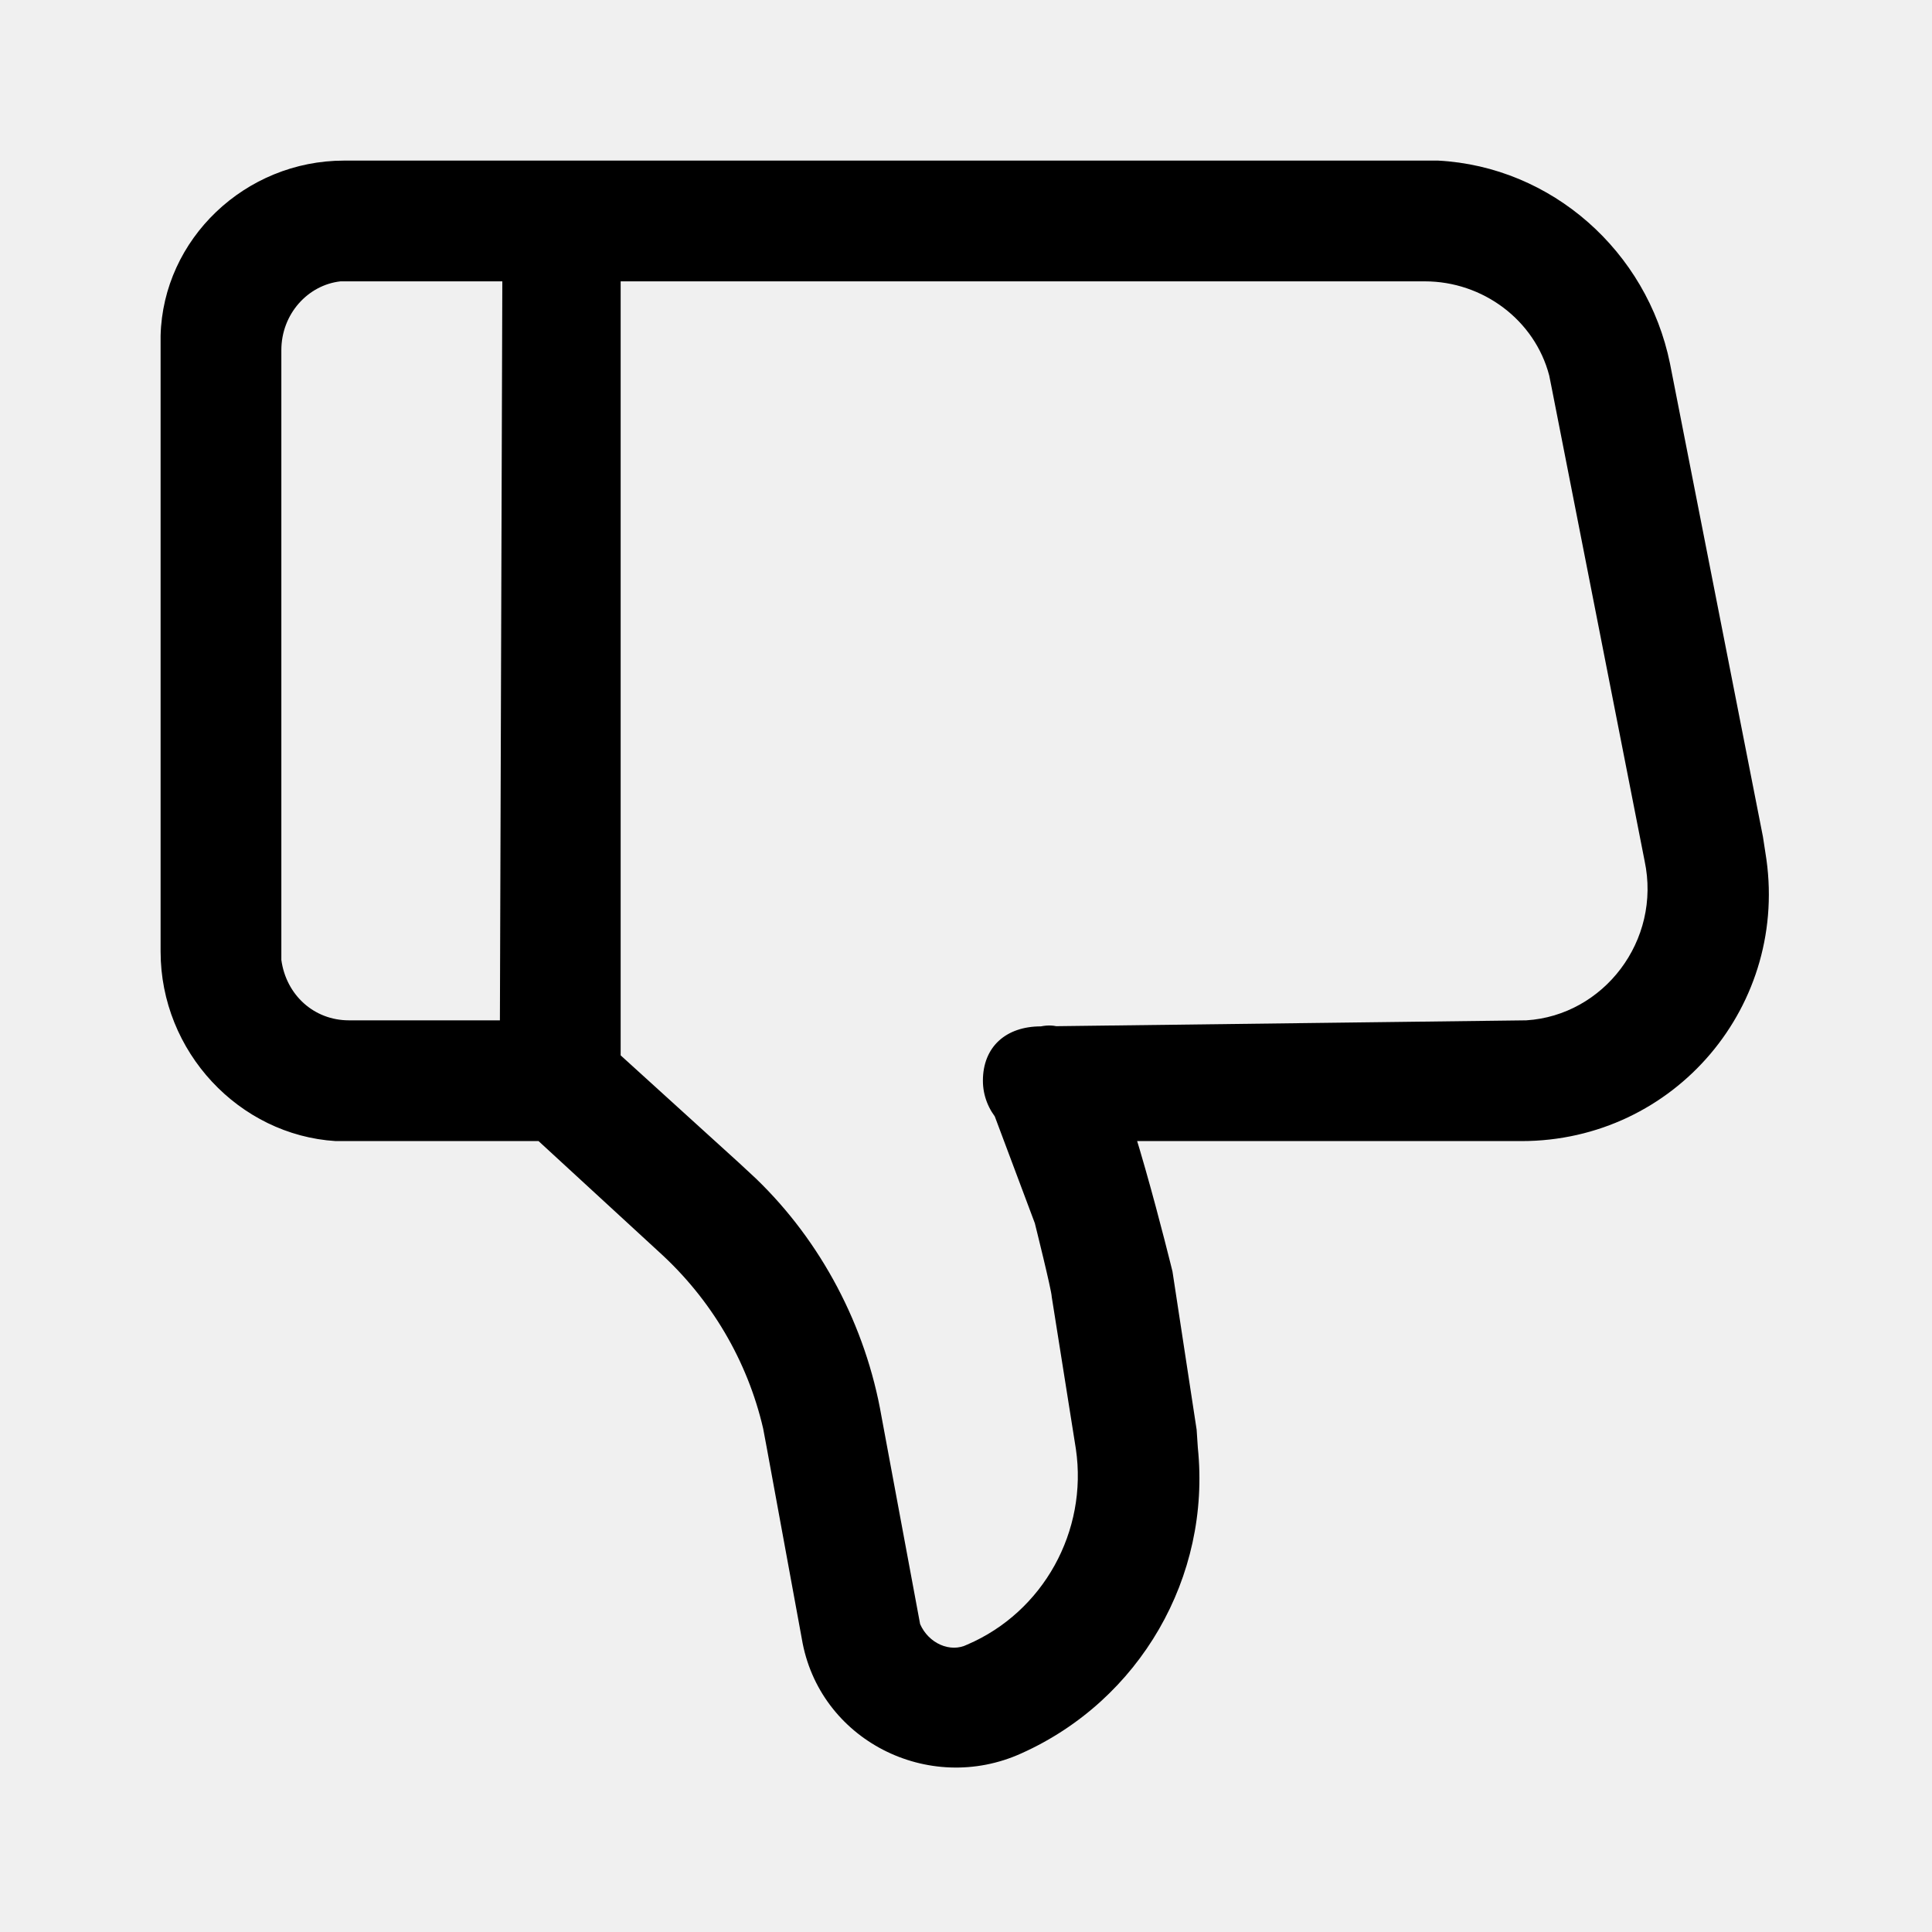
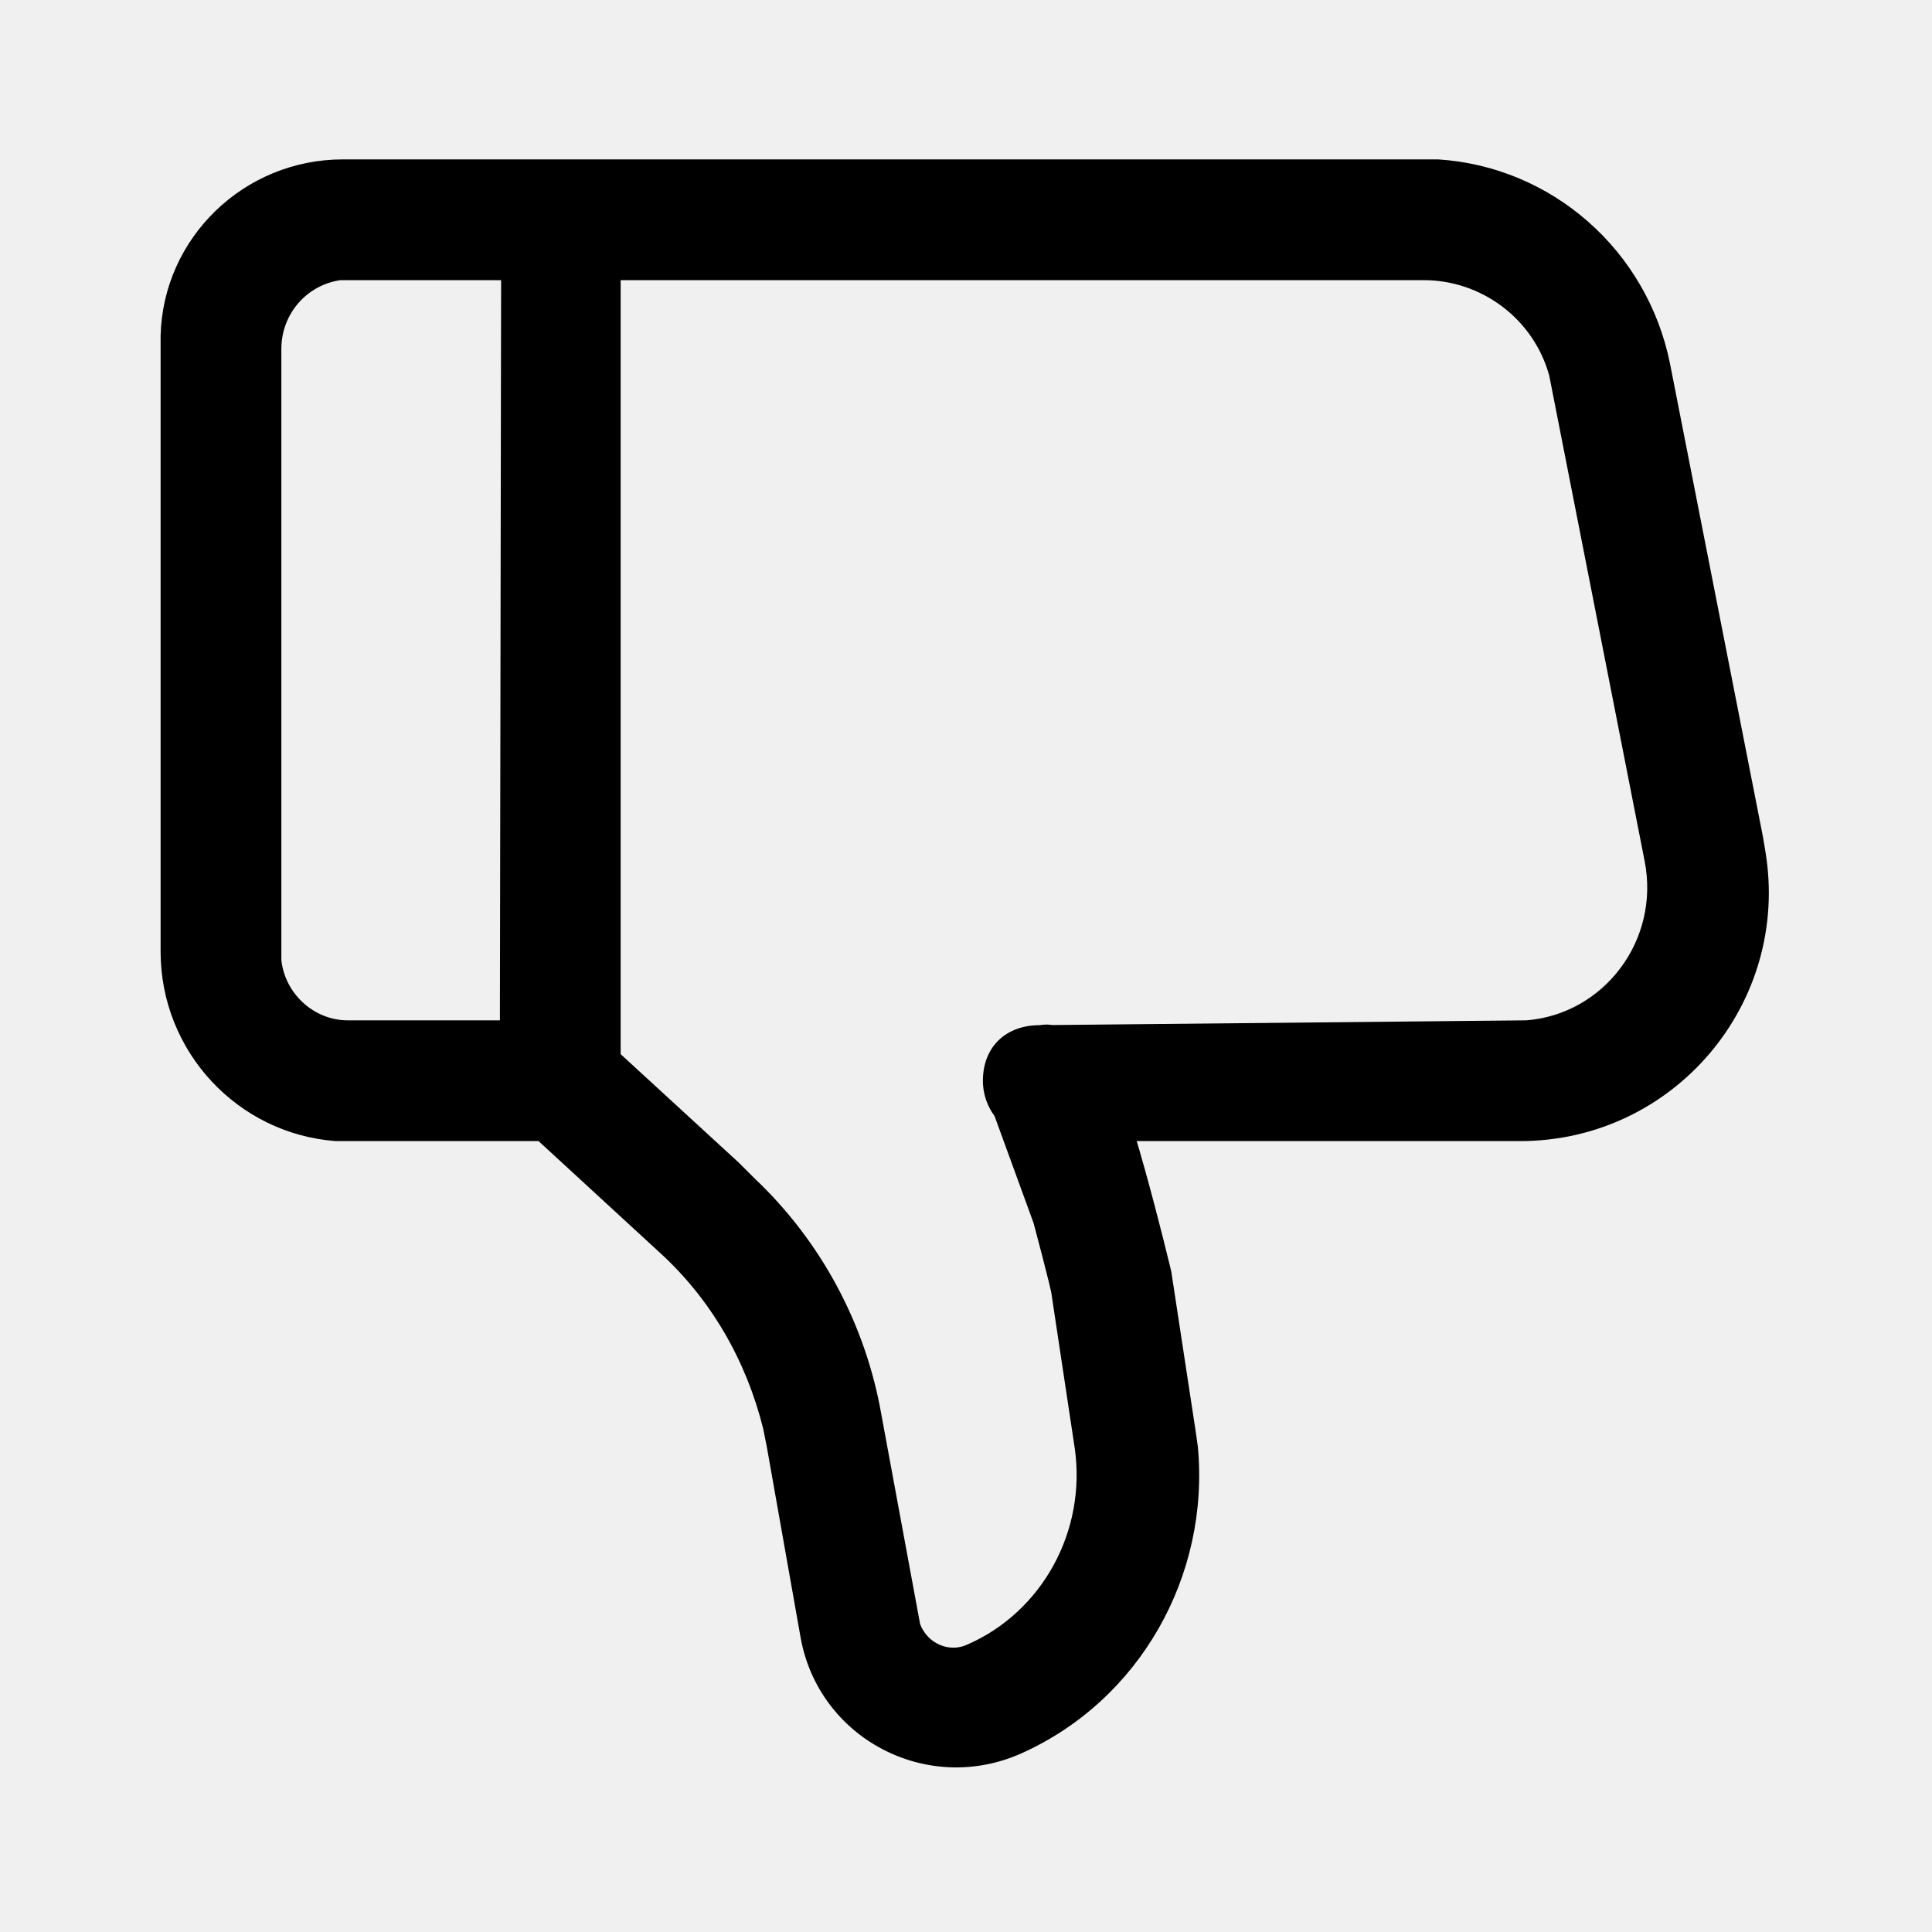
- <svg xmlns="http://www.w3.org/2000/svg" width="1em" height="1em" viewBox="0 0 16 16" fill="none">
-   <defs>
-     <clipPath id="clip597_81528">
-       <rect id="推荐-recommended" width="16" height="16" transform="matrix(1 0 0 -1 0 16)" fill="white" fill-opacity="0" />
-     </clipPath>
-   </defs>
-   <g clip-path="url(#clip597_81528)">
-     <path id="c" d="M2.85 1.33C2.03 1.33 1.35 1.98 1.33 2.78L1.33 2.9L1.33 7.88C1.33 8.71 1.98 9.4 2.78 9.45L2.89 9.45L4.46 9.45L5.46 10.37C5.89 10.76 6.19 11.27 6.32 11.83L6.35 11.99L6.64 13.57C6.78 14.41 7.69 14.87 8.46 14.52C9.44 14.08 10.03 13.06 9.92 11.99L9.91 11.84L9.71 10.53C9.71 10.53 9.3 8.85 9.14 8.77C8.94 8.67 8.87 8.45 8.62 8.5C8.37 8.53 8.05 8.77 8.21 9.17L8.57 10.13C8.57 10.13 8.71 10.69 8.71 10.74L8.91 12C9.01 12.68 8.64 13.35 8.01 13.62C7.87 13.69 7.69 13.61 7.62 13.45L7.3 11.73C7.17 10.98 6.8 10.28 6.26 9.76L6.12 9.63L5.14 8.74L5.14 2.33L11.8 2.33C12.28 2.33 12.71 2.65 12.83 3.11L12.85 3.21L13.62 7.13C13.76 7.79 13.28 8.41 12.64 8.45L8.62 8.5C8.33 8.5 8.14 8.67 8.14 8.95C8.14 9.2 8.33 9.41 8.57 9.45L12.6 9.45C13.87 9.45 14.83 8.32 14.62 7.06L14.6 6.93L13.83 3.01C13.64 2.08 12.85 1.38 11.91 1.33L11.8 1.33L2.85 1.33ZM4.14 8.45L2.89 8.45C2.6 8.45 2.37 8.24 2.33 7.95L2.33 2.9C2.33 2.6 2.55 2.36 2.82 2.33L4.16 2.33L4.14 8.45Z" fill="currentColor" fill-opacity="1" fill-rule="nonzero" />
-   </g>
+ <svg xmlns="http://www.w3.org/2000/svg" viewBox="0 0 16 16" width="16" height="16" fill="none">
+   <rect id="拉踩-dislike" width="16" height="16" x="0" y="0" />
+   <path id="c" d="M2.84 1.32C2.02 1.32 1.35 1.97 1.33 2.78L1.33 7.88C1.33 8.71 1.97 9.39 2.78 9.45L4.46 9.45L5.46 10.37C5.89 10.76 6.18 11.27 6.32 11.83L6.35 11.98L6.63 13.56C6.78 14.4 7.68 14.87 8.46 14.52C9.44 14.08 10.02 13.05 9.92 11.98L9.9 11.84L9.7 10.53C9.7 10.53 9.3 8.85 9.14 8.77C8.93 8.67 8.86 8.45 8.61 8.49C8.36 8.53 8.04 8.77 8.21 9.17L8.56 10.13C8.56 10.13 8.71 10.69 8.71 10.73L8.9 11.99C9 12.68 8.63 13.35 8.01 13.62C7.86 13.69 7.68 13.61 7.62 13.45L7.3 11.72C7.17 10.97 6.8 10.28 6.25 9.76L6.12 9.63L5.14 8.73L5.14 2.32L11.79 2.32C12.27 2.32 12.7 2.64 12.83 3.11L13.62 7.13C13.75 7.79 13.28 8.4 12.64 8.45L8.61 8.49C8.33 8.49 8.14 8.67 8.14 8.95C8.14 9.2 8.33 9.41 8.57 9.45L12.59 9.45C13.86 9.45 14.83 8.31 14.62 7.05L14.6 6.93L13.83 3.01C13.64 2.07 12.85 1.38 11.91 1.32L2.84 1.32ZM4.14 8.45L2.88 8.45C2.6 8.45 2.36 8.23 2.33 7.95L2.33 2.89C2.33 2.6 2.54 2.36 2.82 2.32L4.15 2.32L4.14 8.45Z" fill="currentColor" fill-rule="nonzero" />
</svg>
